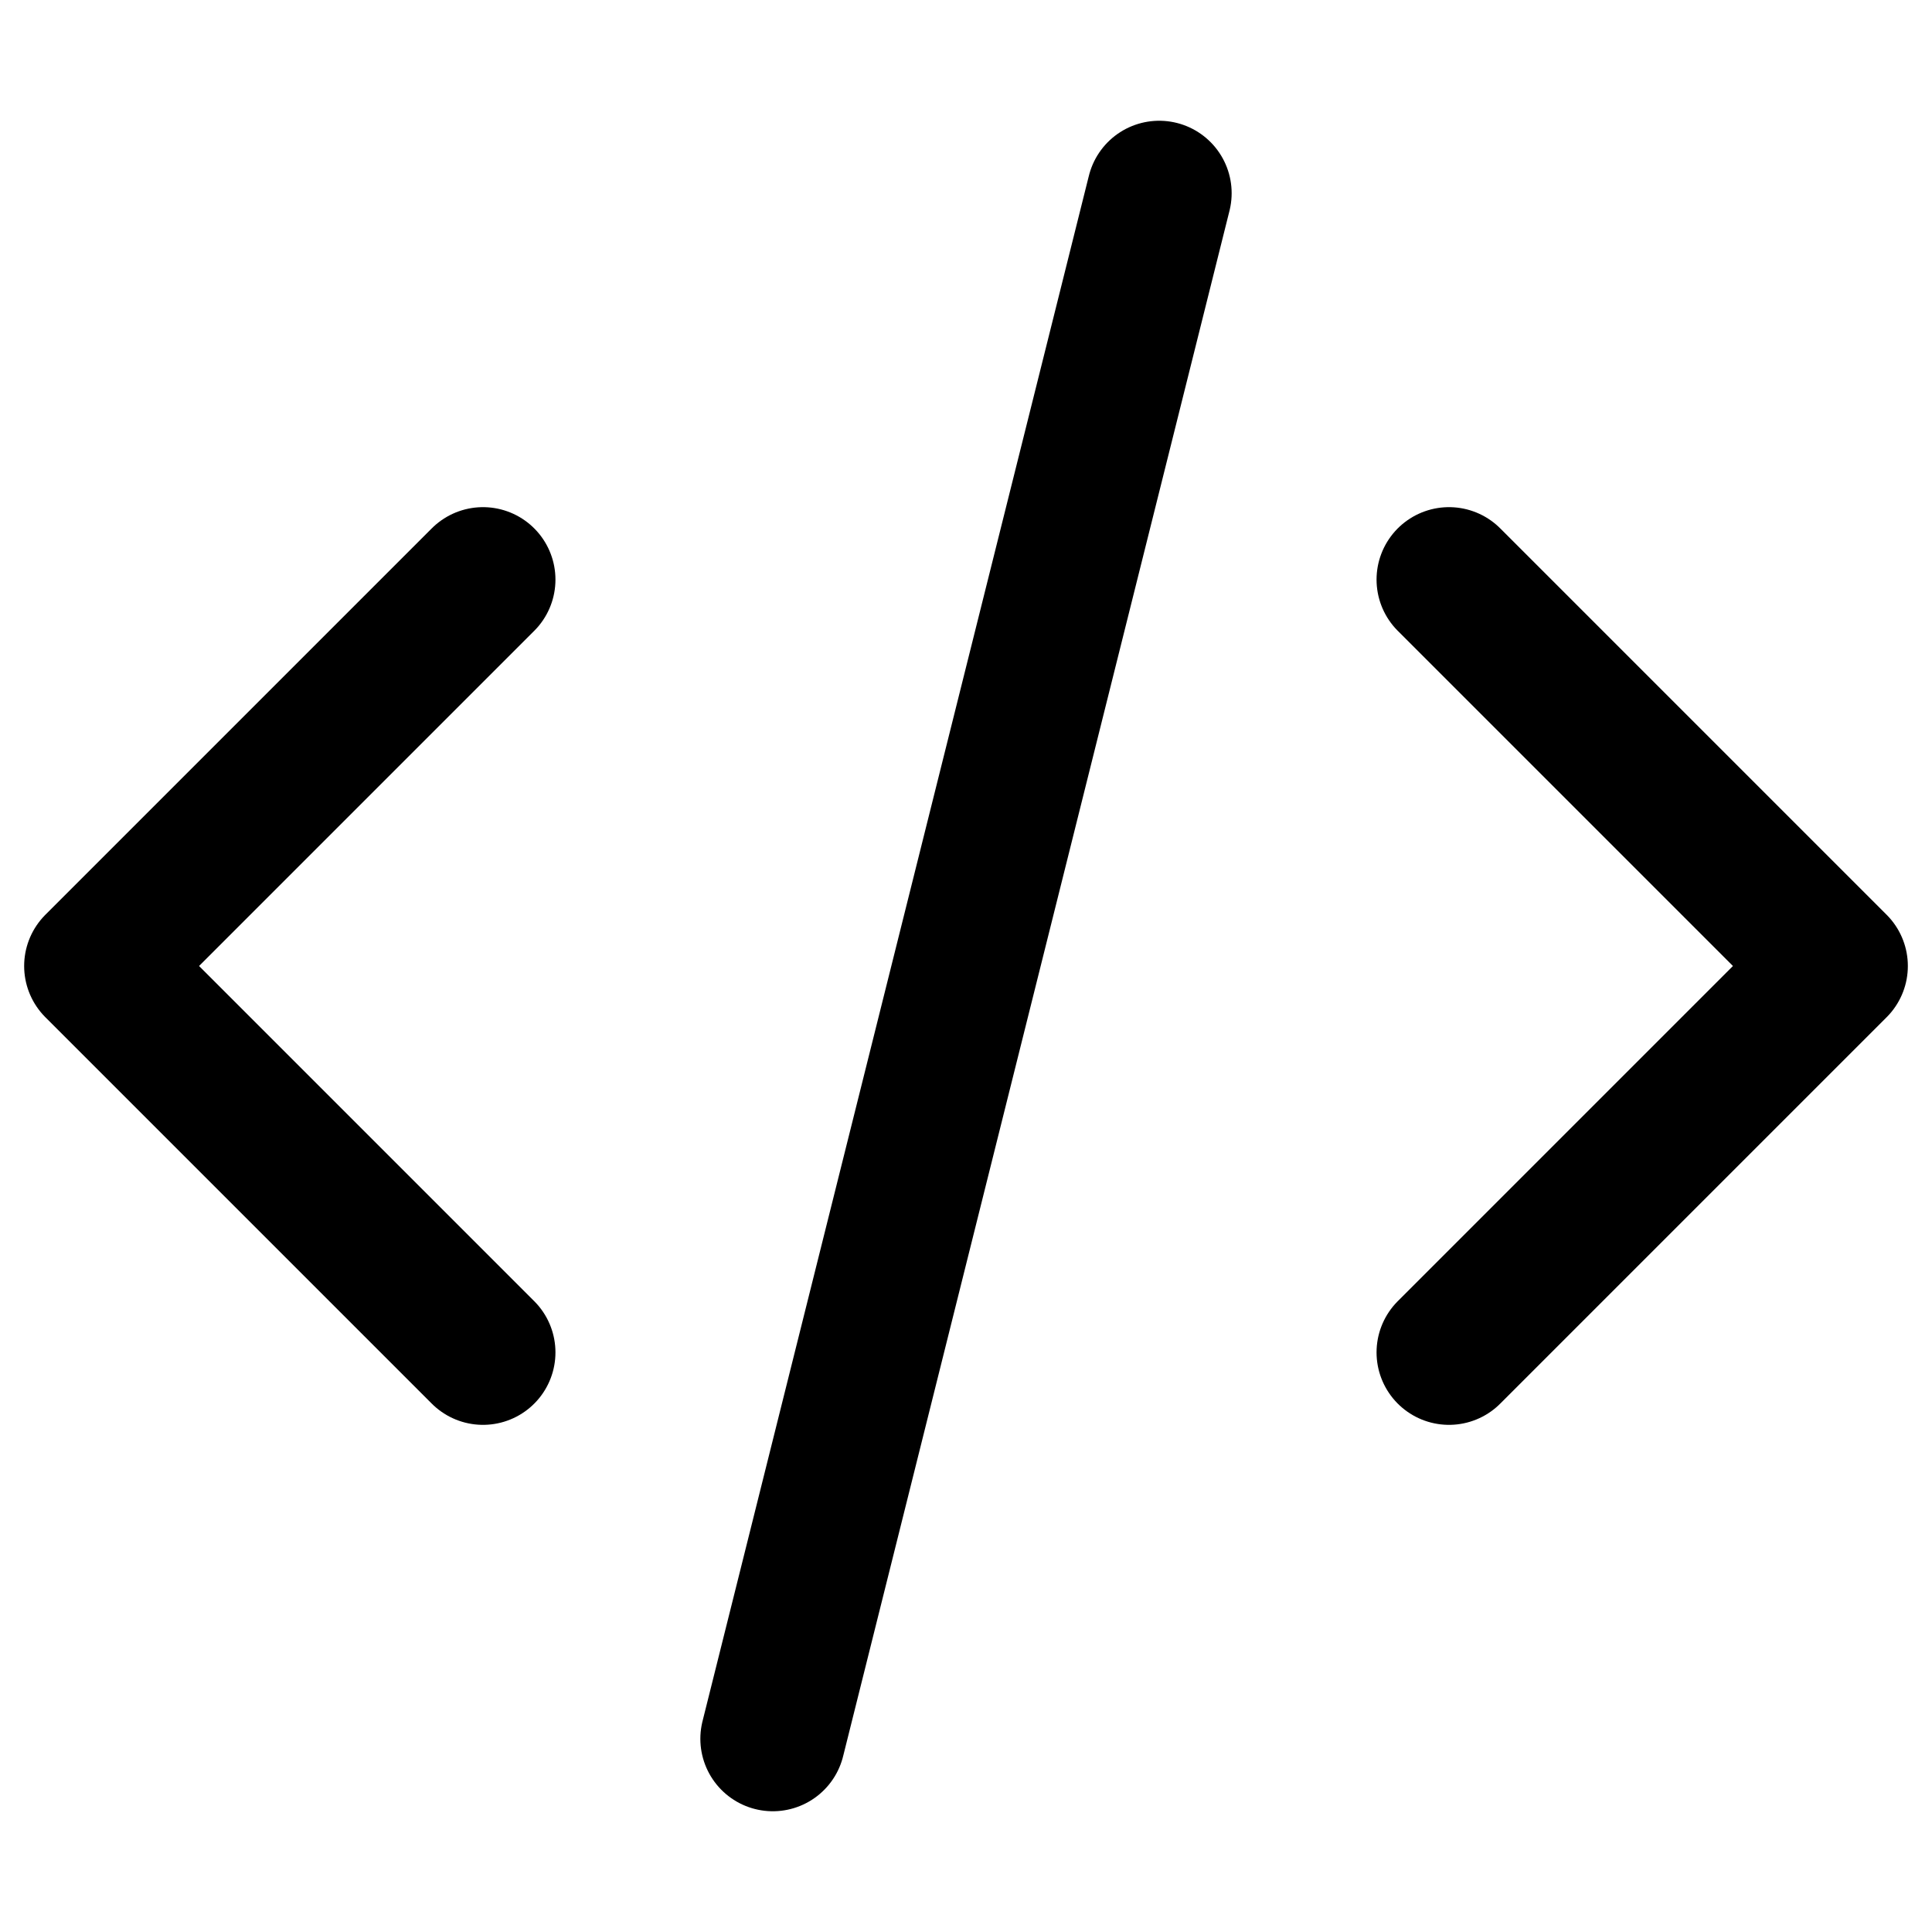
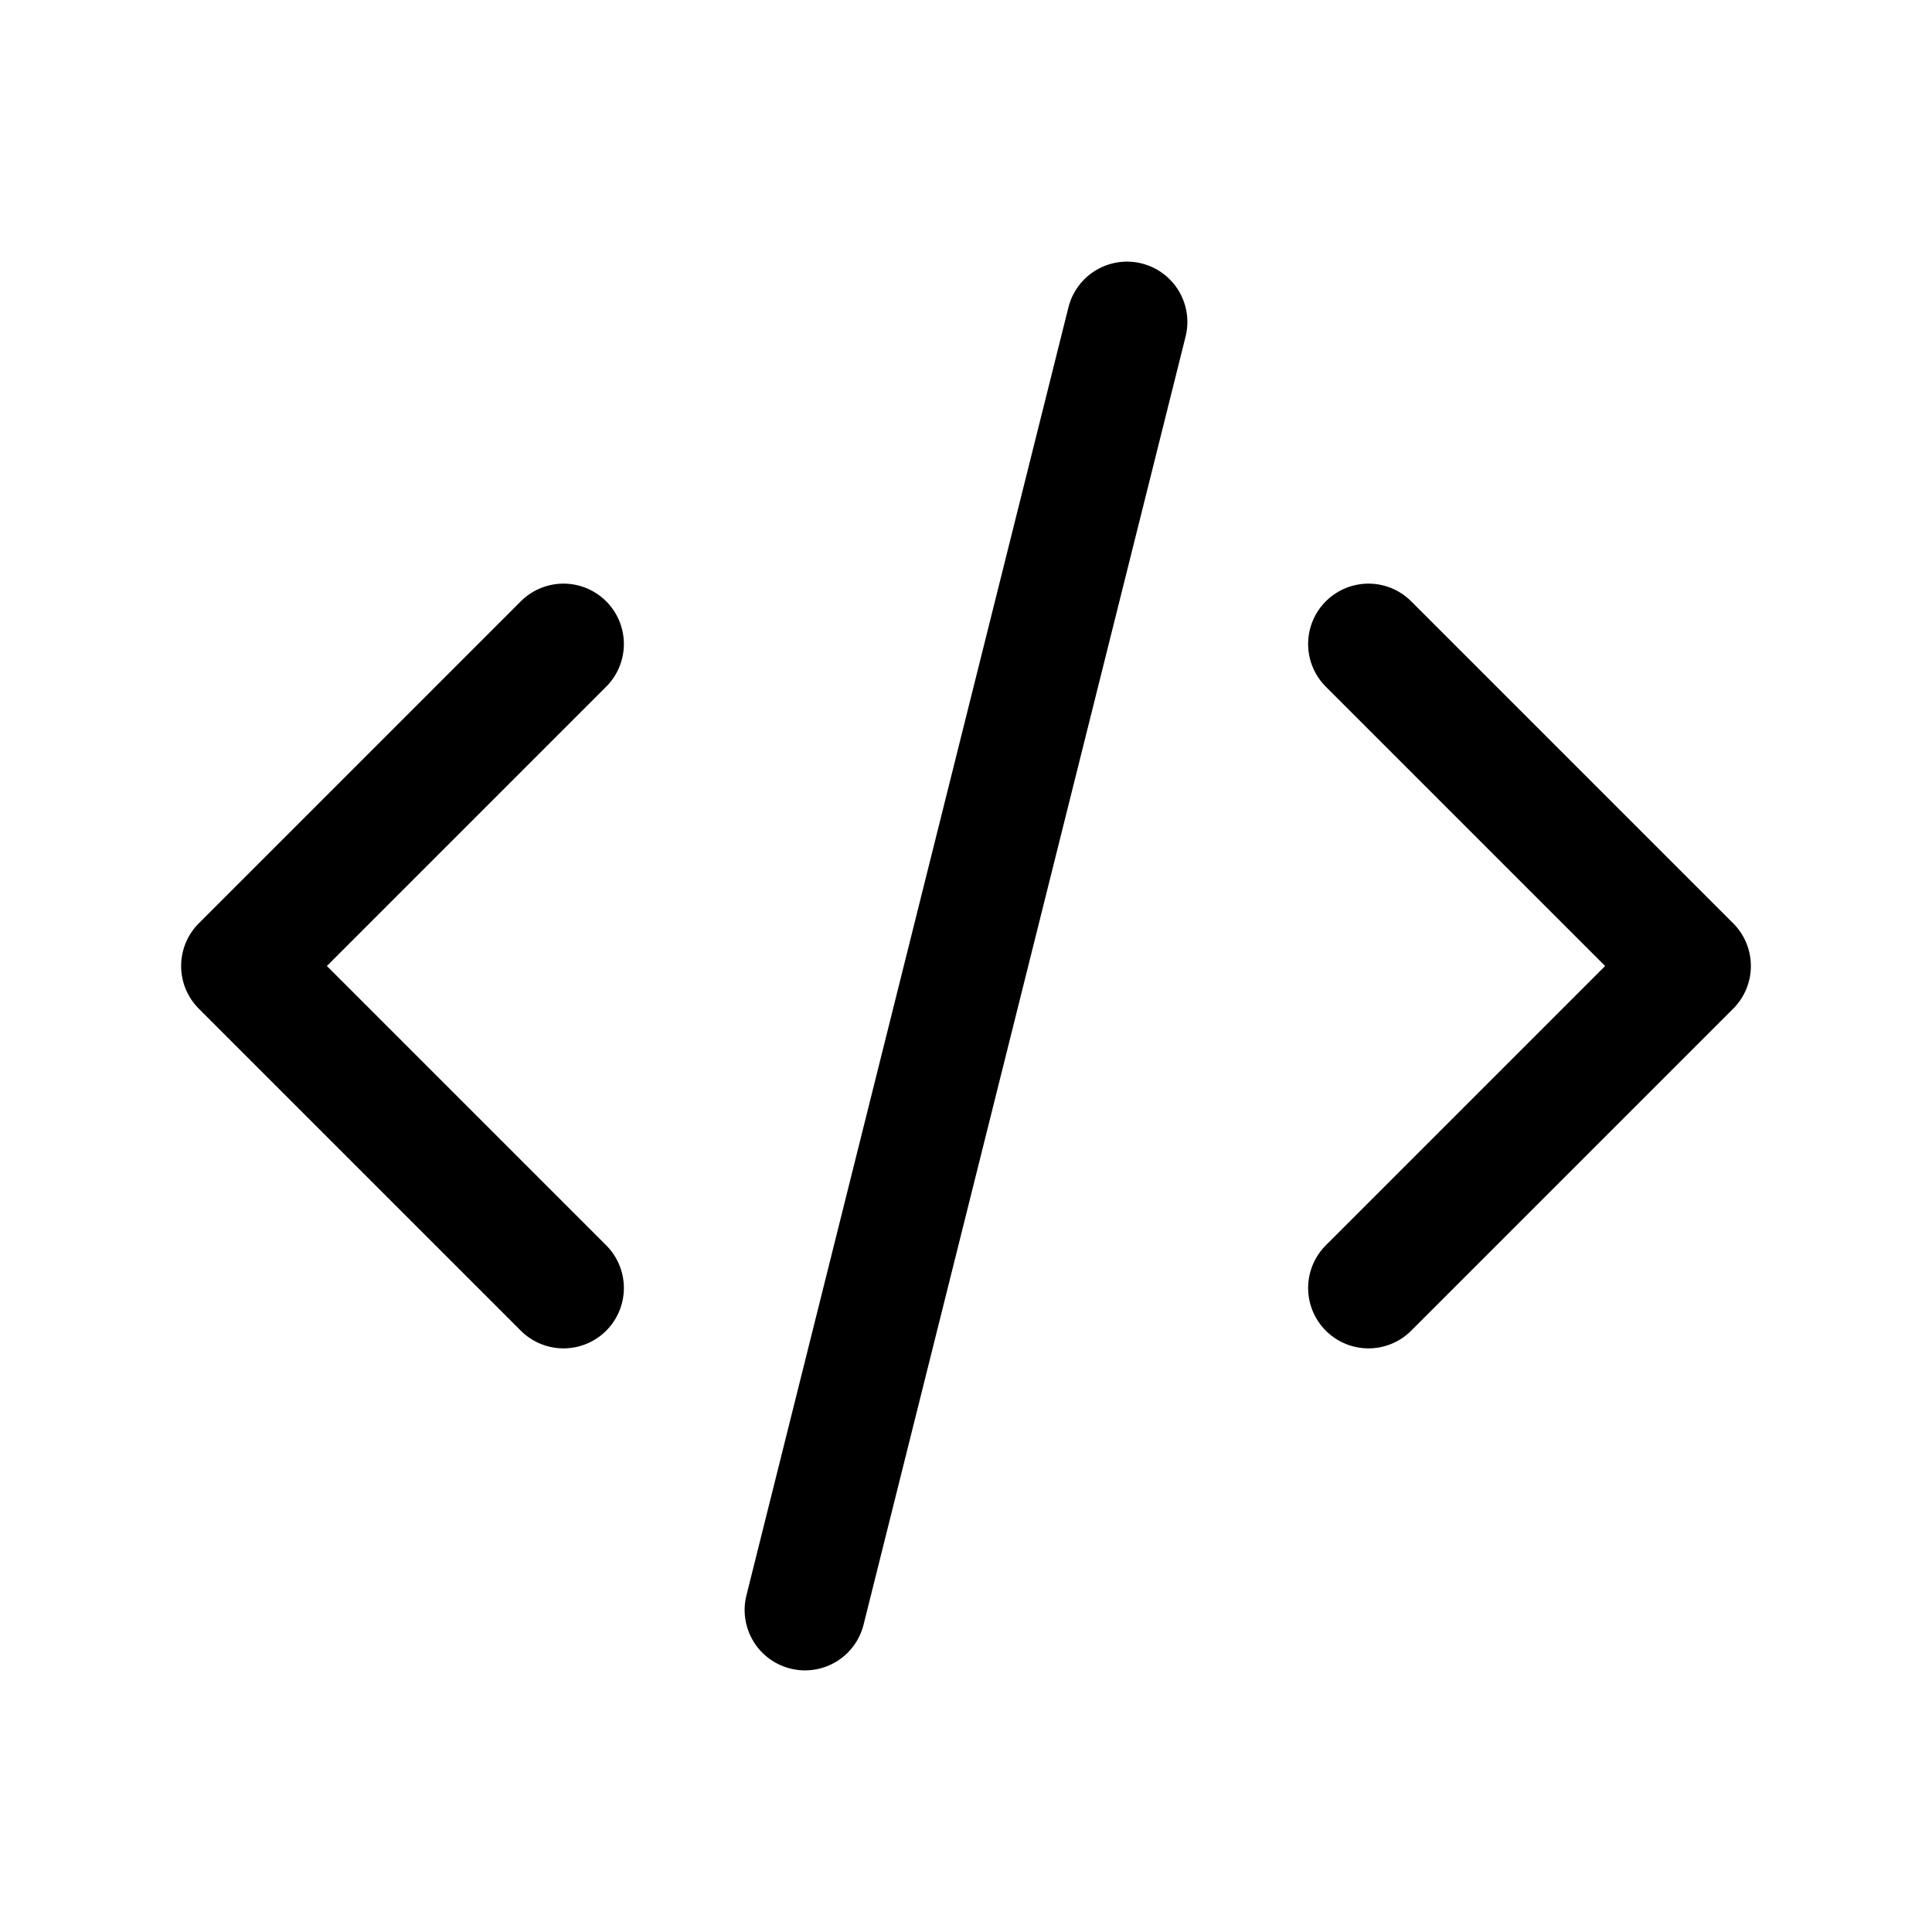
- <svg xmlns="http://www.w3.org/2000/svg" viewBox="2 2 20 20" stroke-width="1.5" stroke="currentColor" fill="none" stroke-linecap="round" stroke-linejoin="round">
+ <svg xmlns="http://www.w3.org/2000/svg" viewBox="0 0 24 24" stroke-width="1.5" stroke="currentColor" fill="none" stroke-linecap="round" stroke-linejoin="round">
  <polyline points="7 8 3 12 7 16" />
  <polyline points="17 8 21 12 17 16" />
  <line x1="14" y1="4" x2="10" y2="20" />
</svg>
